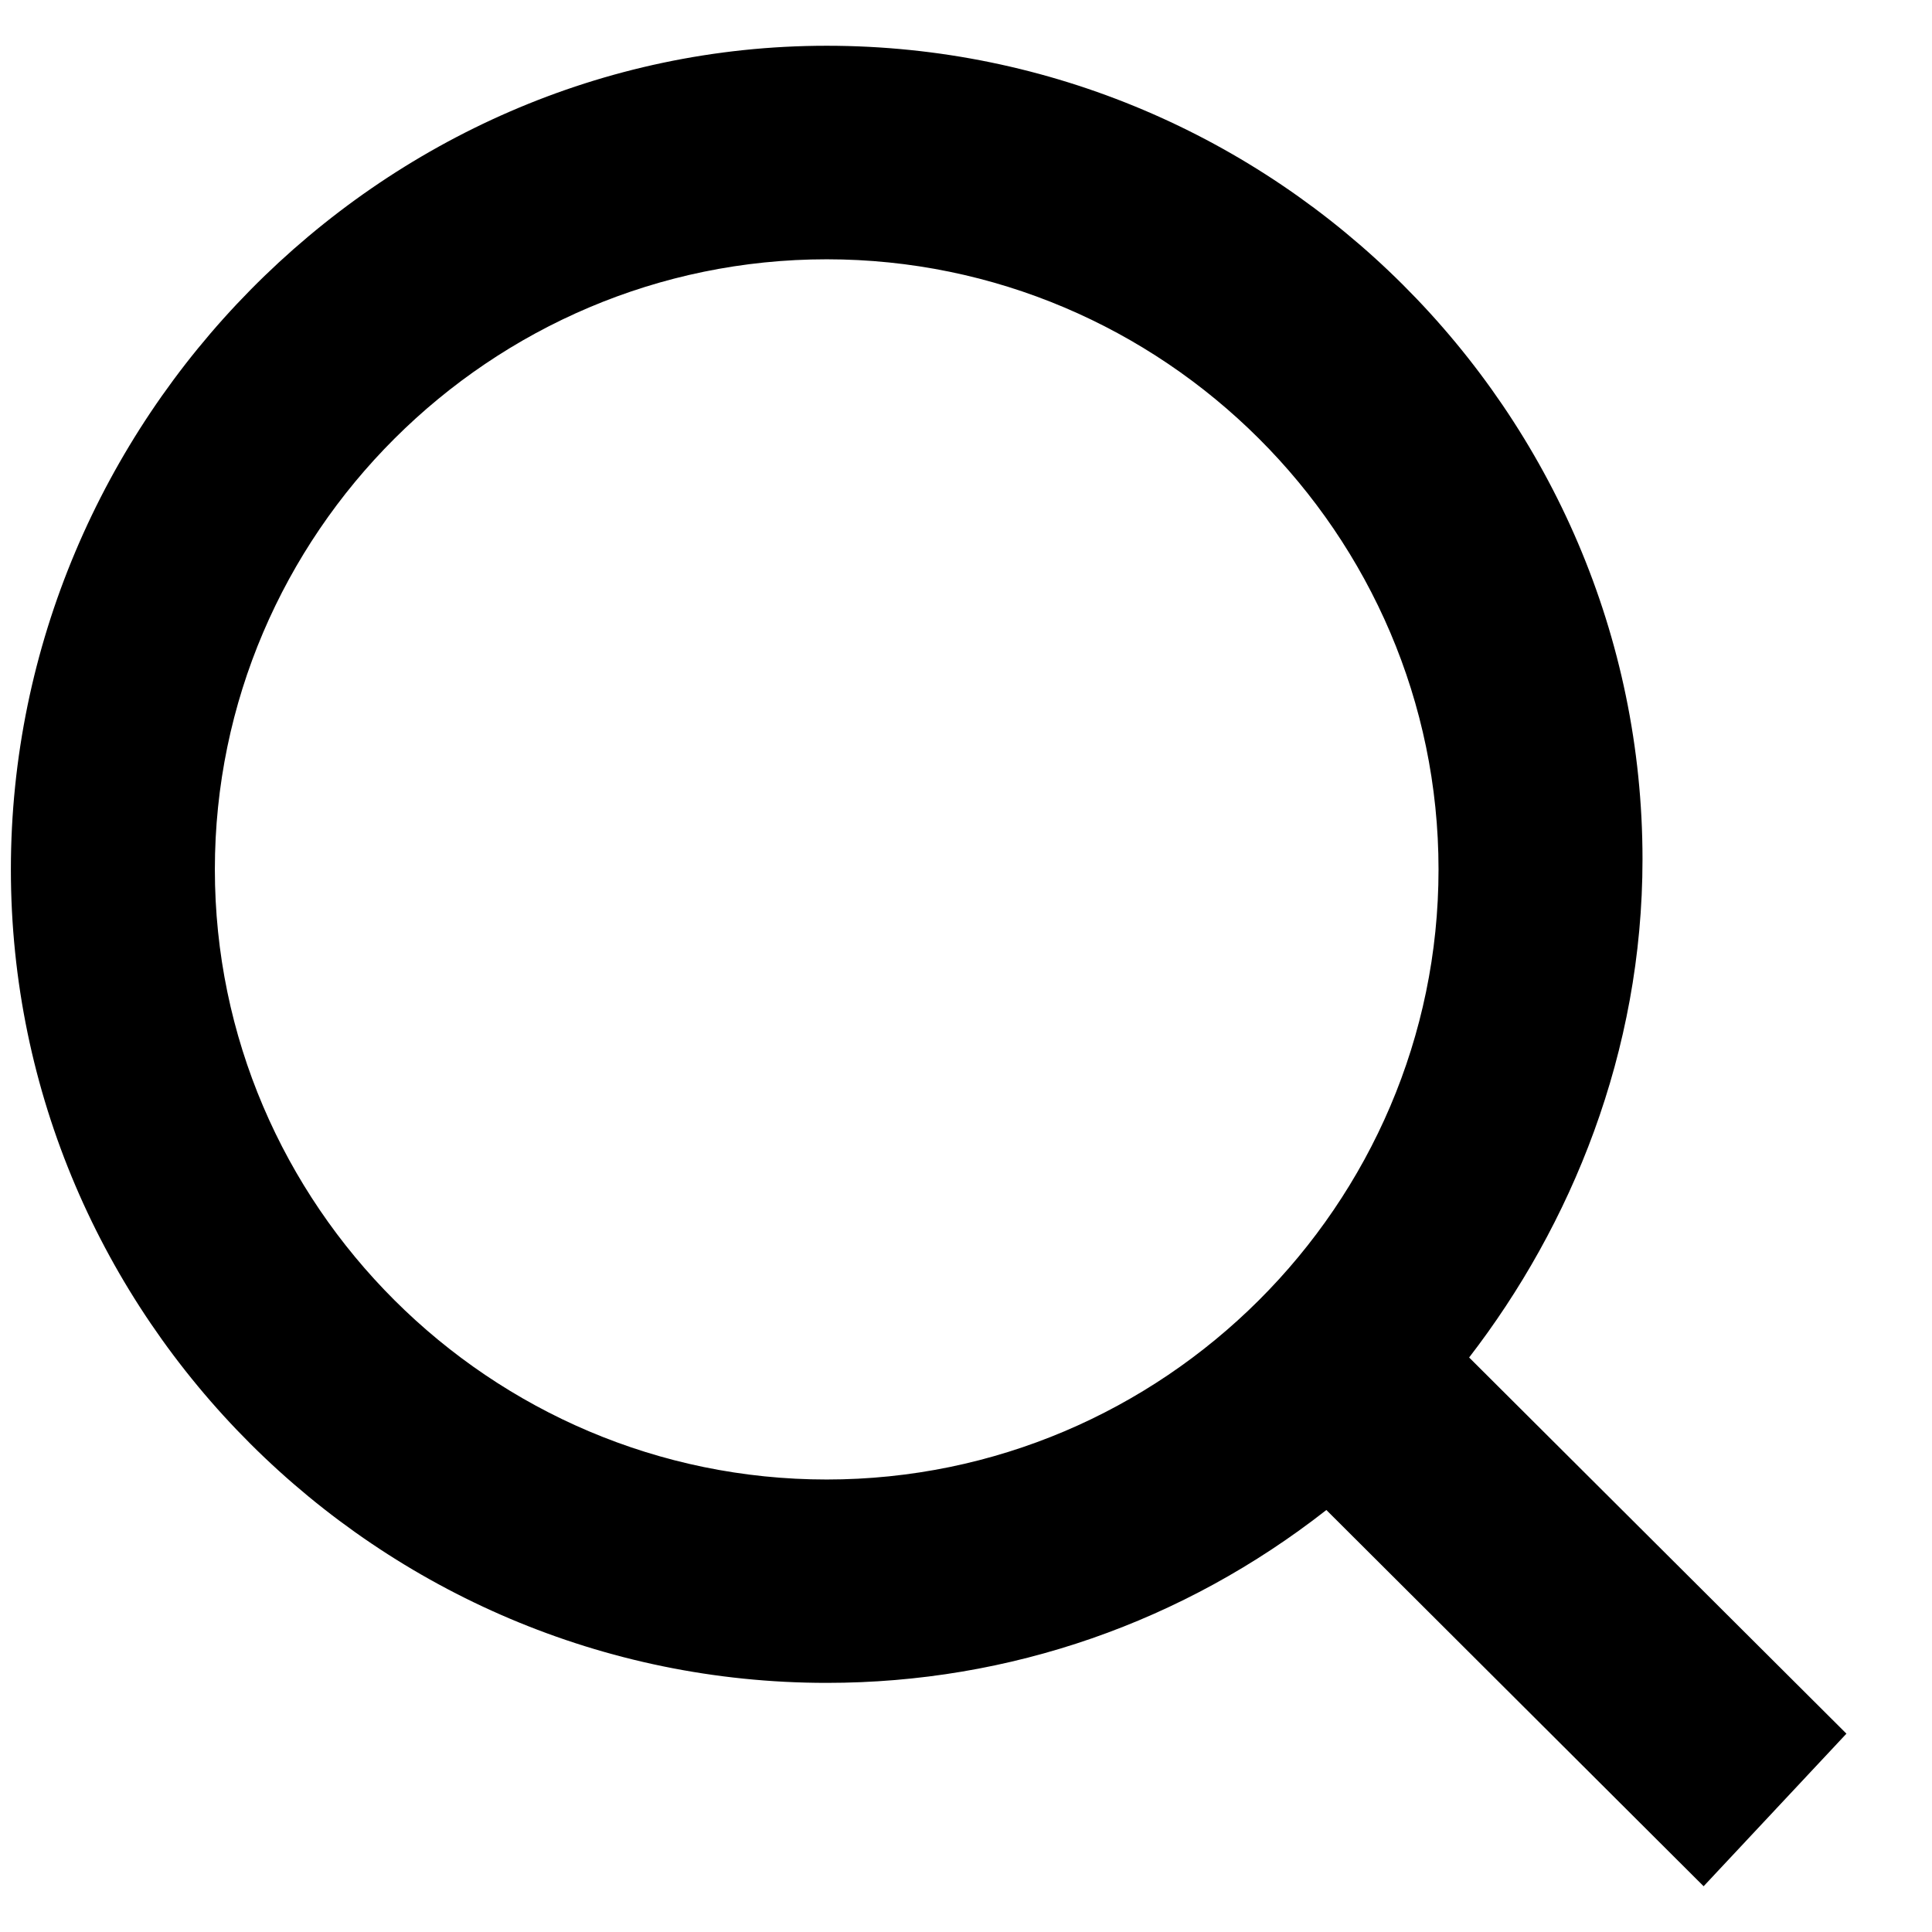
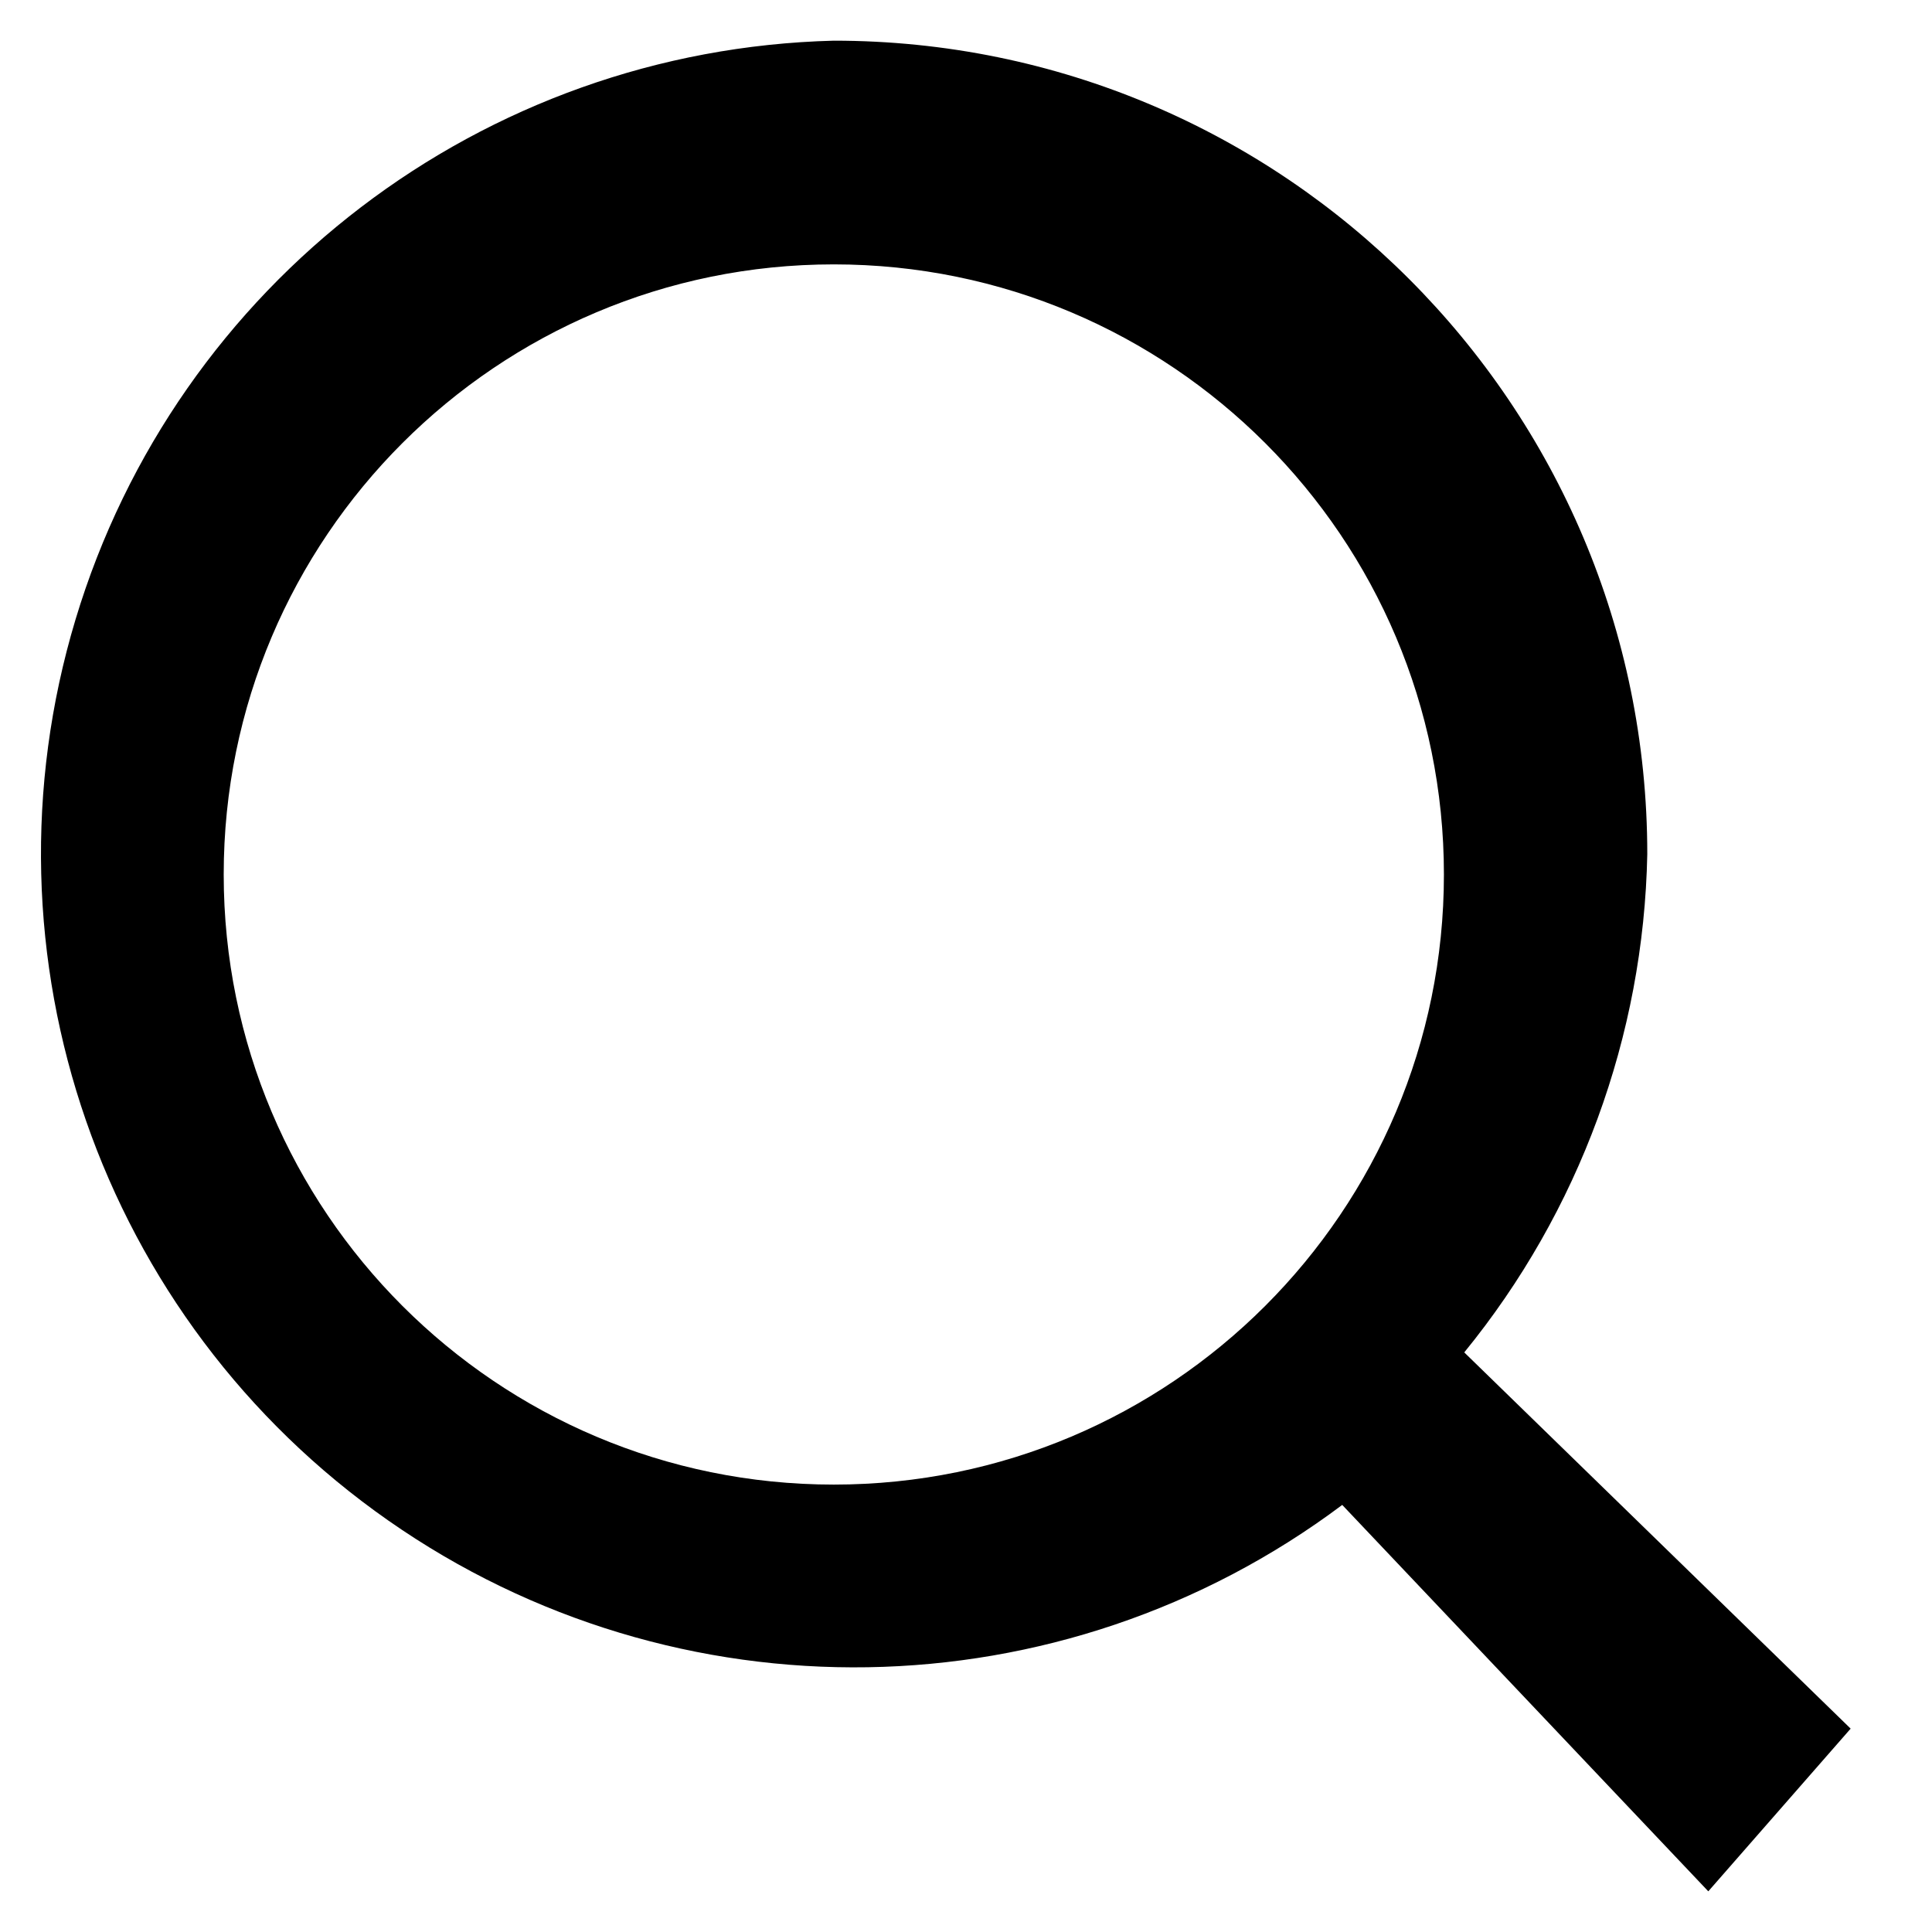
- <svg xmlns="http://www.w3.org/2000/svg" width="19" height="19" fill="none">
-   <path d="m18.159 17.05-3.711-3.7c1.003-1.3 1.705-3 1.705-4.9 0-4.4-3.61-8-8.023-8C3.718.45.107 4.15.107 8.55c0 4.4 3.61 8 8.023 8 1.805 0 3.51-.6 4.914-1.7l3.71 3.7 1.404-1.5ZM8.13 14.55c-3.31 0-6.017-2.7-6.017-6s2.708-6 6.017-6c3.31 0 6.017 2.7 6.017 6s-2.707 6-6.017 6Z" fill="#000" />
+ <svg xmlns="http://www.w3.org/2000/svg" width="19" height="19" viewBox="0 0 19 19" fill="none">
+   <path d="m18.2 17-3.8-3.7a8 8 0 0 0 1.8-4.9 8 8 0 0 0-8-8 8 8 0 1 0 5 14.4l3.6 3.8 1.4-1.6Zm-10-2.4a6 6 0 0 1-6-6 6 6 0 0 1 12 0 6 6 0 0 1-6 6Z" fill="#000" />
</svg>
